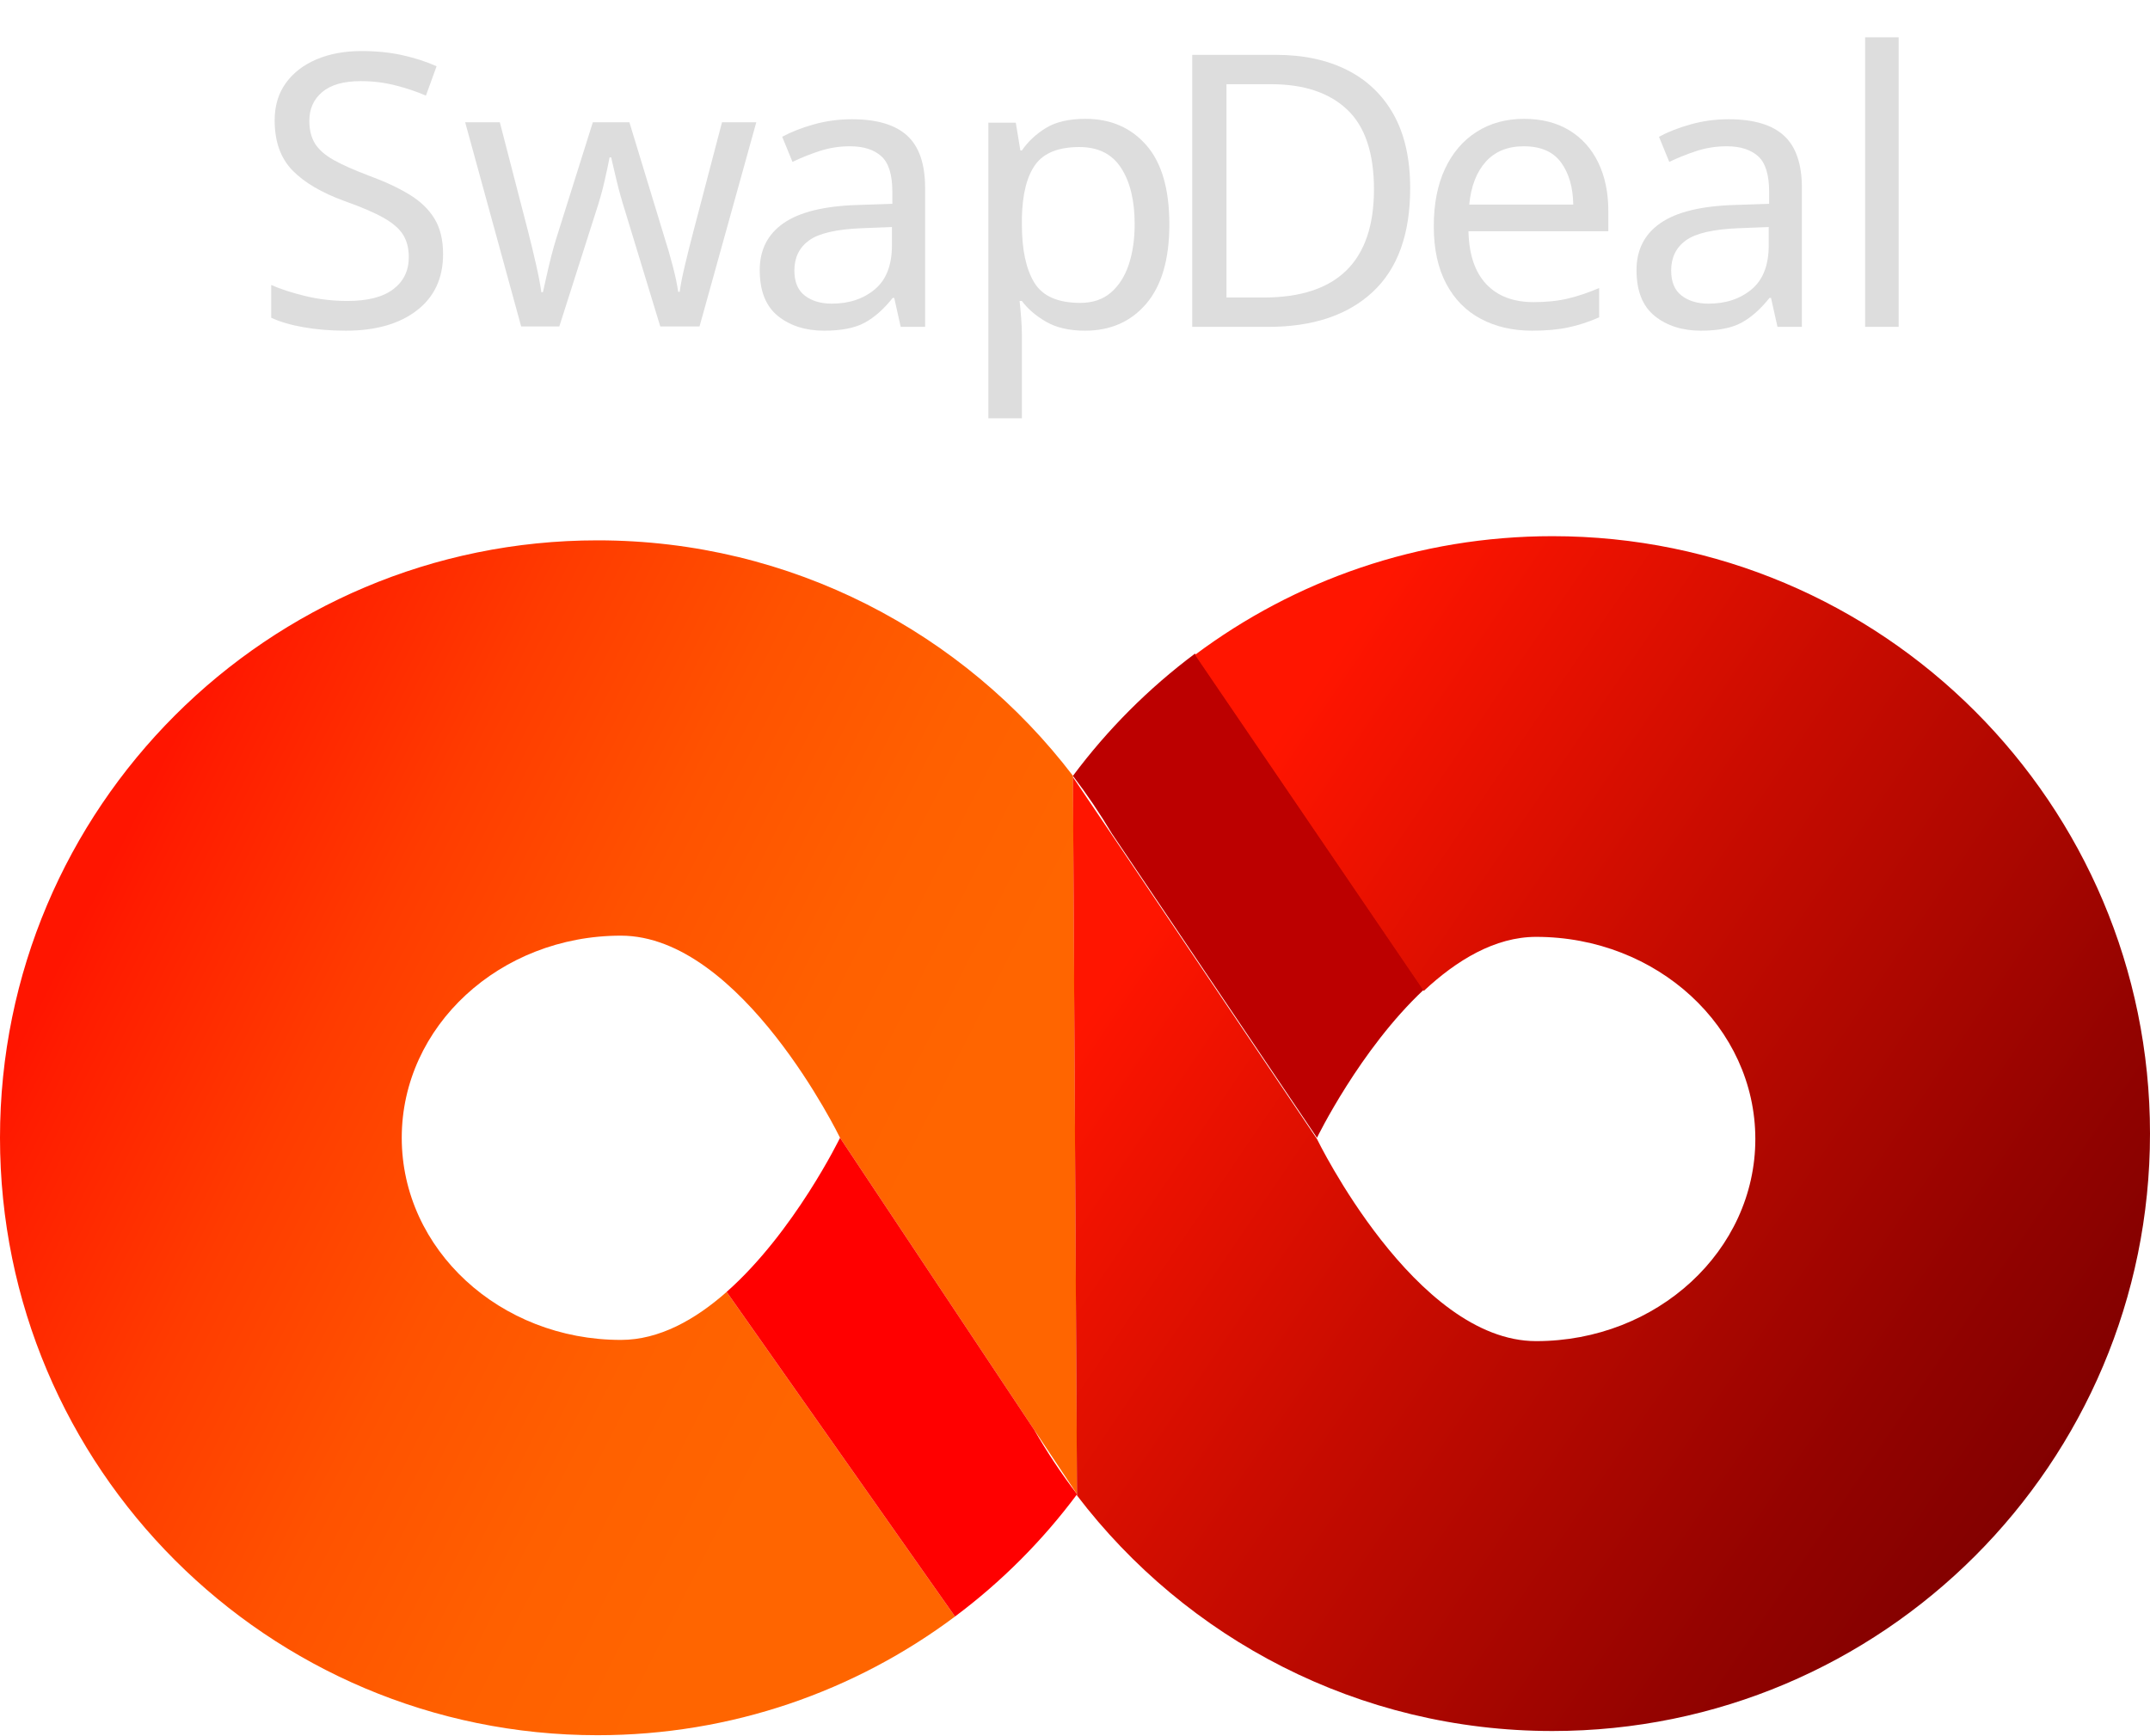
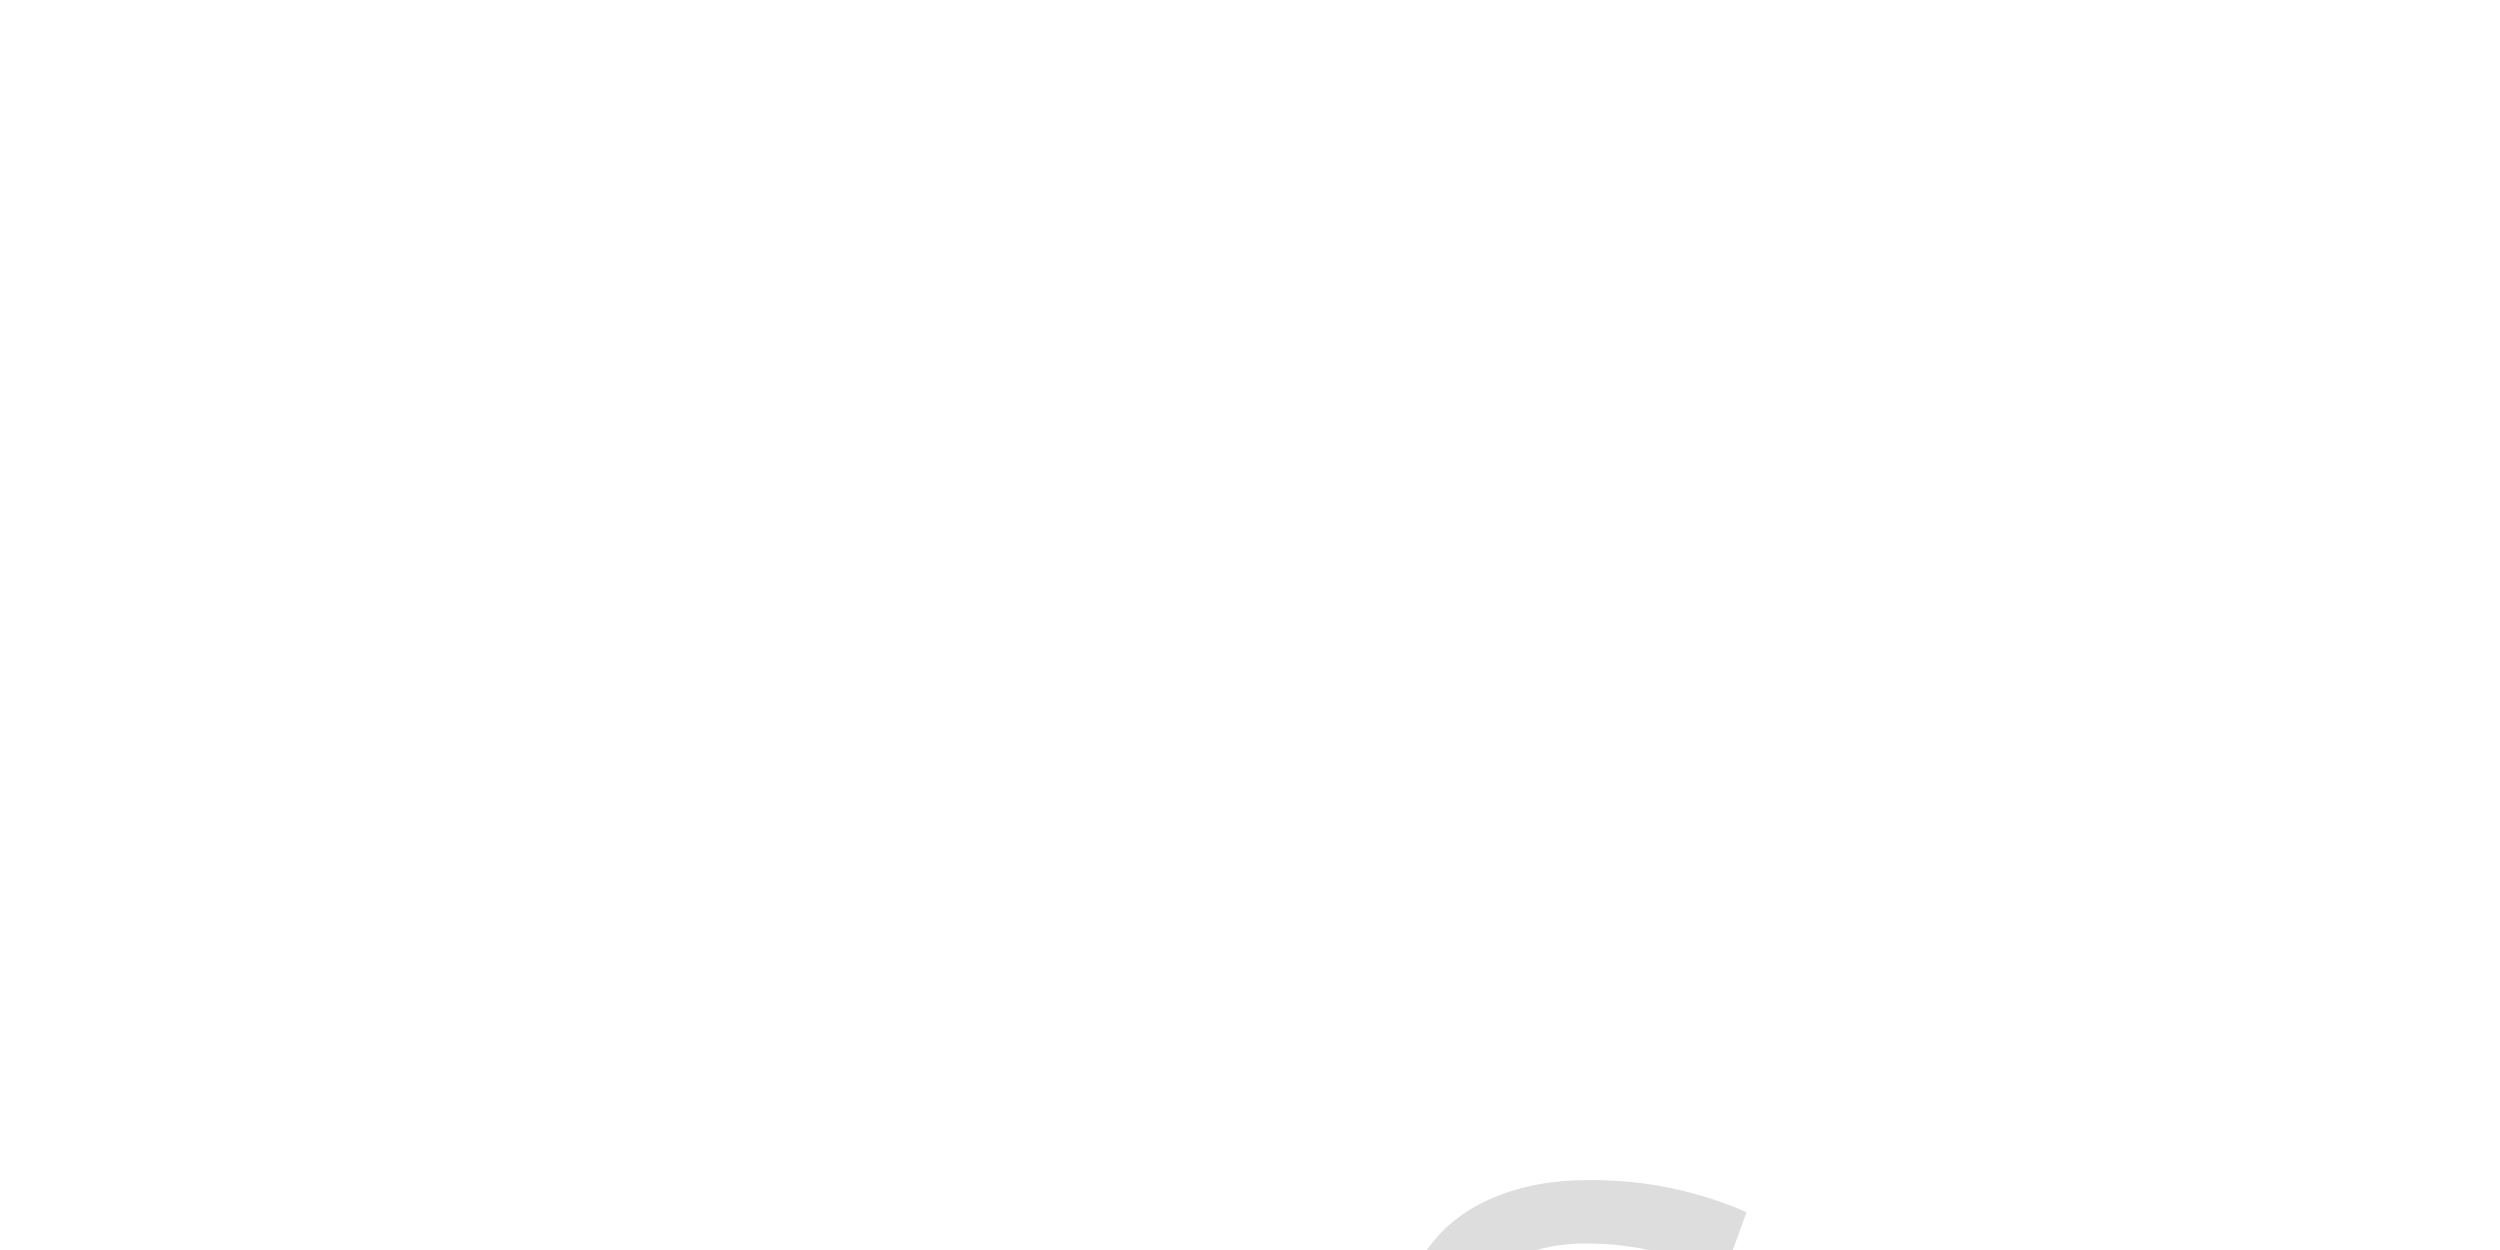
- <svg xmlns="http://www.w3.org/2000/svg" id="Capa_1" data-name="Capa 1" viewBox="0 0 926.91 748.23">
+ <svg xmlns="http://www.w3.org/2000/svg" id="Capa_1" data-name="Capa 1" viewBox="0 0 200 100">
  <defs>
    <style>
      .cls-1 {
        letter-spacing: -.01em;
      }

      .cls-2 {
        letter-spacing: 0em;
      }

      .cls-3 {
        fill: url(#Degradado_sin_nombre_3);
      }

      .cls-3, .cls-4, .cls-5, .cls-6 {
        stroke-width: 0px;
      }

      .cls-7 {
        fill: #ddd;
        font-family: ProductSans-Regular, 'Product Sans';
-         font-size: 164.28px;
+         font-size: 64.28px;
      }

      .cls-4 {
        fill: red;
      }

      .cls-8 {
        letter-spacing: 0em;
      }

      .cls-5 {
        fill: #bc0000;
      }

      .cls-6 {
        fill: url(#Degradado_sin_nombre_2);
      }
    </style>
    <linearGradient id="Degradado_sin_nombre_3" data-name="Degradado sin nombre 3" x1="42.53" y1="391.42" x2="456.5" y2="181.07" gradientTransform="translate(0 772.74) scale(1 -1)" gradientUnits="userSpaceOnUse">
      <stop offset="0" stop-color="#ff1500" />
      <stop offset=".04" stop-color="#ff1c00" />
      <stop offset=".25" stop-color="#ff3b00" />
      <stop offset=".45" stop-color="#ff5200" />
      <stop offset=".64" stop-color="#ff6000" />
      <stop offset=".8" stop-color="#ff6500" />
    </linearGradient>
    <linearGradient id="Degradado_sin_nombre_2" data-name="Degradado sin nombre 2" x1="508.52" y1="393.22" x2="892.55" y2="132.16" gradientTransform="translate(0 772.74) scale(1 -1)" gradientUnits="userSpaceOnUse">
      <stop offset="0" stop-color="#ff1500" />
      <stop offset=".38" stop-color="#ca0c00" />
      <stop offset=".8" stop-color="#940300" />
      <stop offset="1" stop-color="maroon" />
    </linearGradient>
  </defs>
  <path class="cls-3" d="m464.35,644.33l-18.49-27.81-.04-.05-83.66-125.85s-42.3-87.16-94.48-87.16-94.48,39.02-94.48,87.16,42.3,87.16,94.48,87.16c16.54,0,32.07-8.74,45.59-20.7l98.45,139.98c-42.99,32.14-96.31,51.17-154.11,51.17-142.28,0-257.61-115.34-257.61-257.62S115.33,233,257.61,233c83.6,0,157.92,39.83,204.98,101.56l1.76,309.77h0Z" />
  <path class="cls-4" d="m464.35,644.33c-14.9,20.02-32.64,37.8-52.63,52.72l-98.45-139.98c29.14-25.77,48.89-66.45,48.89-66.45l83.66,125.85.04.05c5.57,9.68,11.74,18.98,18.49,27.81h0Z" />
  <path class="cls-5" d="m613.82,426.76c-27.58,25.82-46.04,63.85-46.04,63.85l-88.41-131.15c-5.14-8.64-10.74-16.95-16.81-24.9,14.9-20,32.64-37.78,52.63-52.72l98.63,144.92Z" />
  <path class="cls-6" d="m926.91,488.81c0,142.28-115.35,257.61-257.61,257.61-83.62,0-157.92-39.83-204.98-101.56l-1.76-309.77,16.81,24.9,88.41,131.15s42.3,87.16,94.48,87.16,94.5-39.02,94.5-87.16-42.3-87.16-94.5-87.16c-17.7,0-34.28,10.06-48.44,23.31l-98.63-144.92c42.97-32.14,96.31-51.17,154.11-51.17,142.26,0,257.61,115.35,257.61,257.61Z" />
  <text class="cls-7" transform="translate(108.55 140.95)">
    <tspan class="cls-8" x="0" y="0">Sw</tspan>
    <tspan x="211.42" y="0">ap</tspan>
    <tspan class="cls-1" x="389.5" y="0">D</tspan>
    <tspan class="cls-2" x="500.55" y="0">e</tspan>
    <tspan x="589.42" y="0">al</tspan>
  </text>
</svg>
